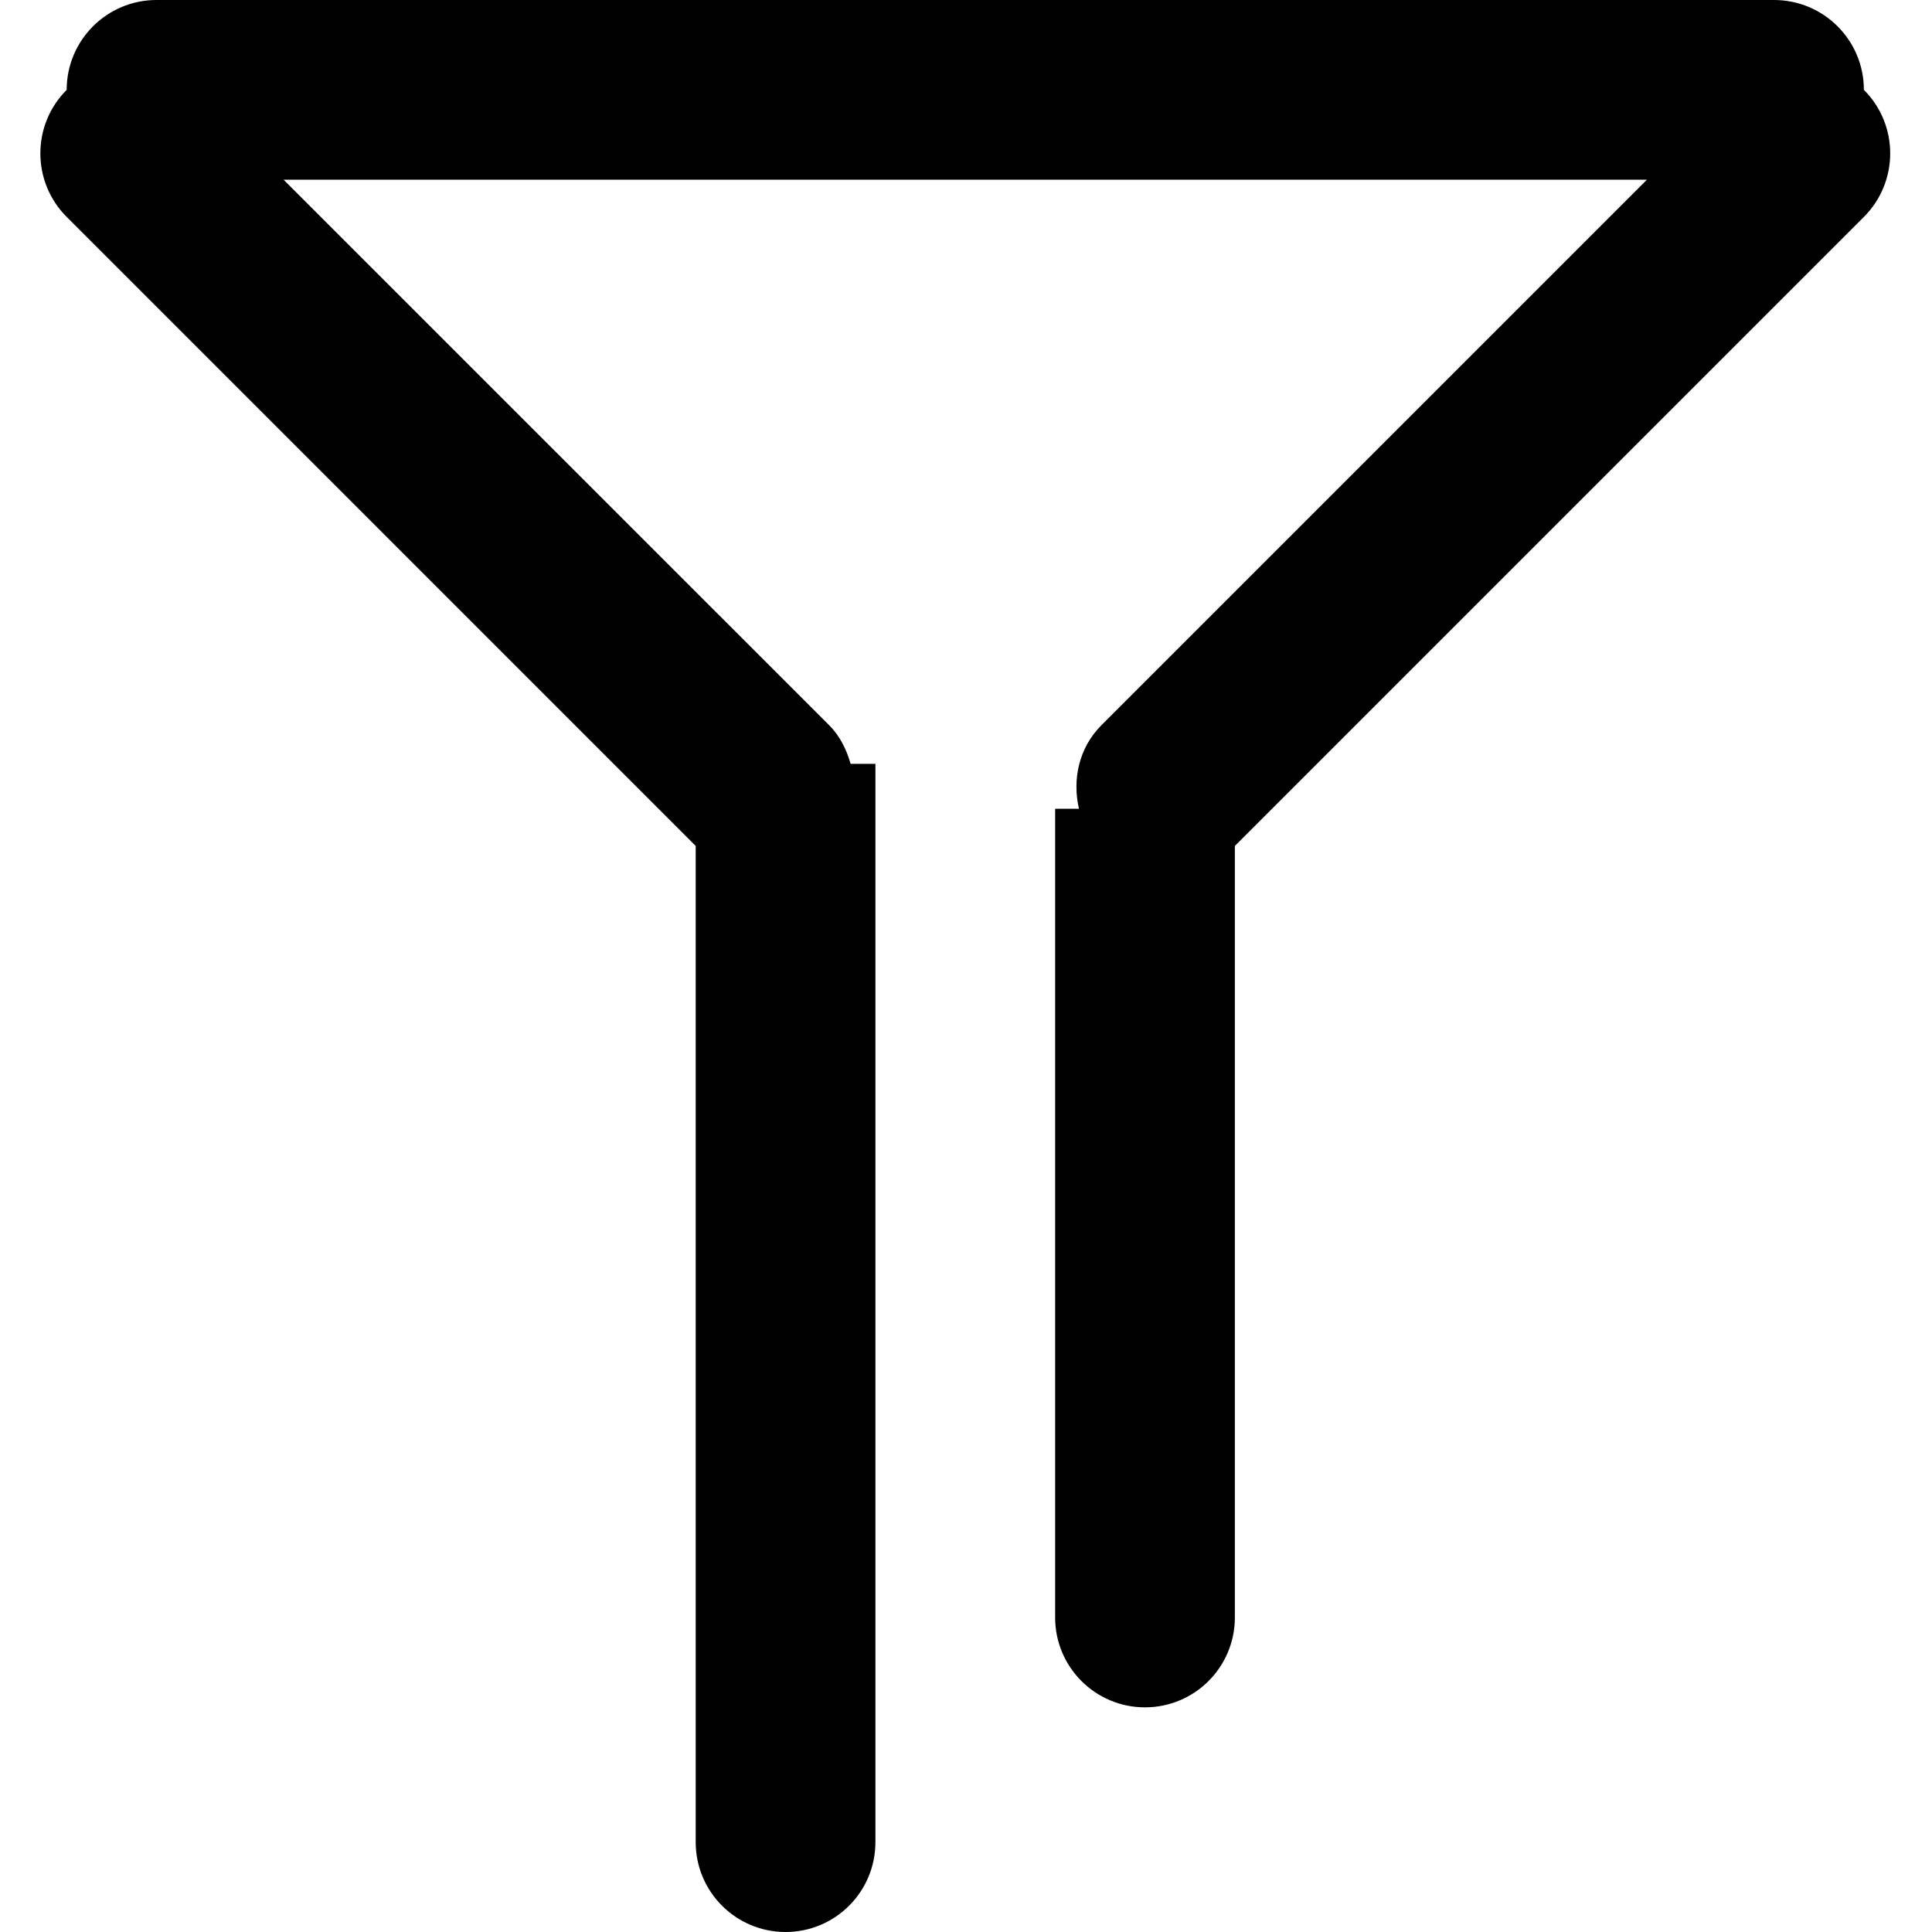
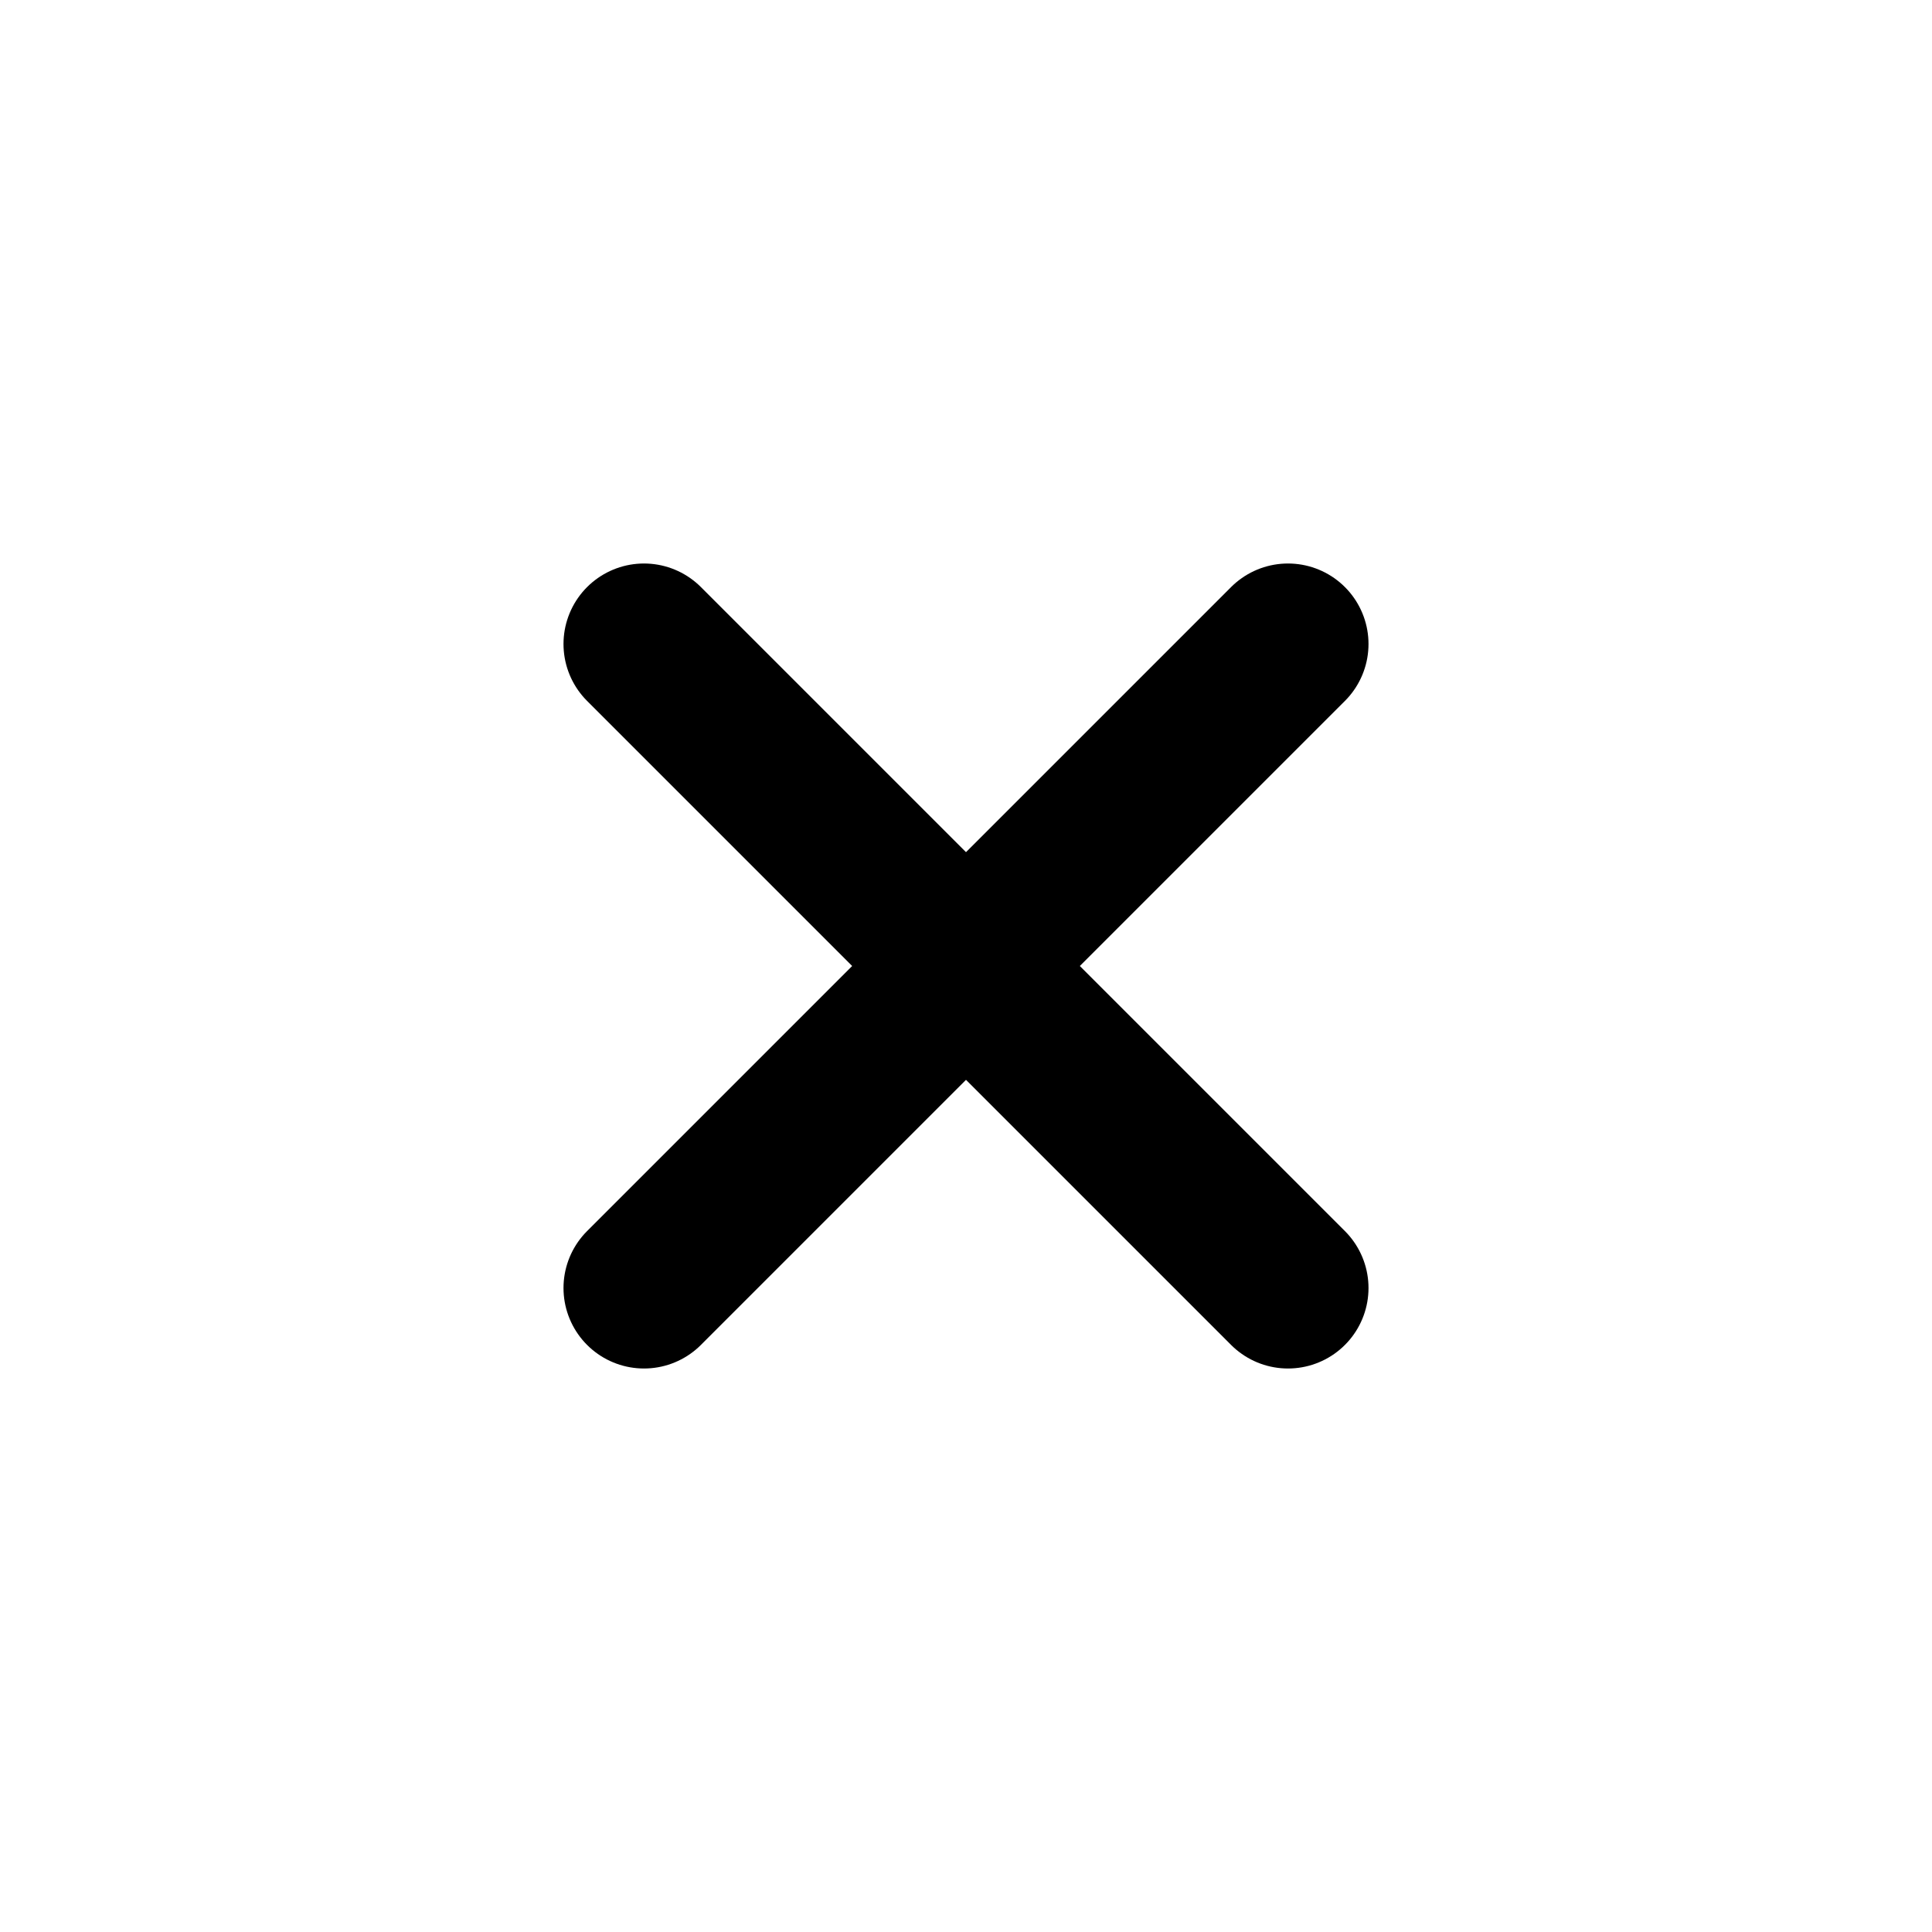
- <svg xmlns="http://www.w3.org/2000/svg" width="128" height="128" viewBox="0 0 128 128" preserveAspectRatio="xMidYMid meet" class="svg-icon" style="width: 1em; height: 1em;vertical-align: middle;fill: currentColor;overflow: hidden;">
-   <g transform="translate(0, 0) scale(1) translate(0, 0)">
-     <g transform="translate(0, 0) scale(0.125) translate(0, 0)">
-       <path d="M987.898 114.974 654.503 448.369 654.503 857.302C654.503 883.617 633.165 904.93 606.875 904.93 580.56 904.93 559.247 883.617 559.247 857.302L559.247 428.651 571.868 428.651C568.32 413.196 571.725 396.455 583.751 384.405L872.9 95.256 150.314 95.256 439.487 384.405C445.345 390.263 448.679 397.407 450.846 404.837L463.991 404.837 463.991 976.372C463.991 1002.687 442.678 1024 416.363 1024 390.049 1024 368.735 1002.687 368.735 976.372L368.735 448.369 35.34 114.974C16.741 96.375 16.741 66.227 35.34 47.628 35.34 47.628 35.34 47.628 35.34 47.628 35.34 21.313 56.653 0 82.968 0L940.27 0C966.585 0 987.898 21.313 987.898 47.628 987.898 47.628 987.898 47.628 987.898 47.628 1006.497 66.227 1006.497 96.375 987.898 114.974Z" />
-     </g>
+ <svg xmlns="http://www.w3.org/2000/svg" width="800px" height="800px" viewBox="0 0 24 24" fill="none">
+   <g id="Menu / Close_SM">
+     <path id="Vector" d="M16 16L12 12M12 12L8 8M12 12L16 8M12 12L8 16" stroke="#000000" stroke-width="2" stroke-linecap="round" stroke-linejoin="round" />
  </g>
</svg>
